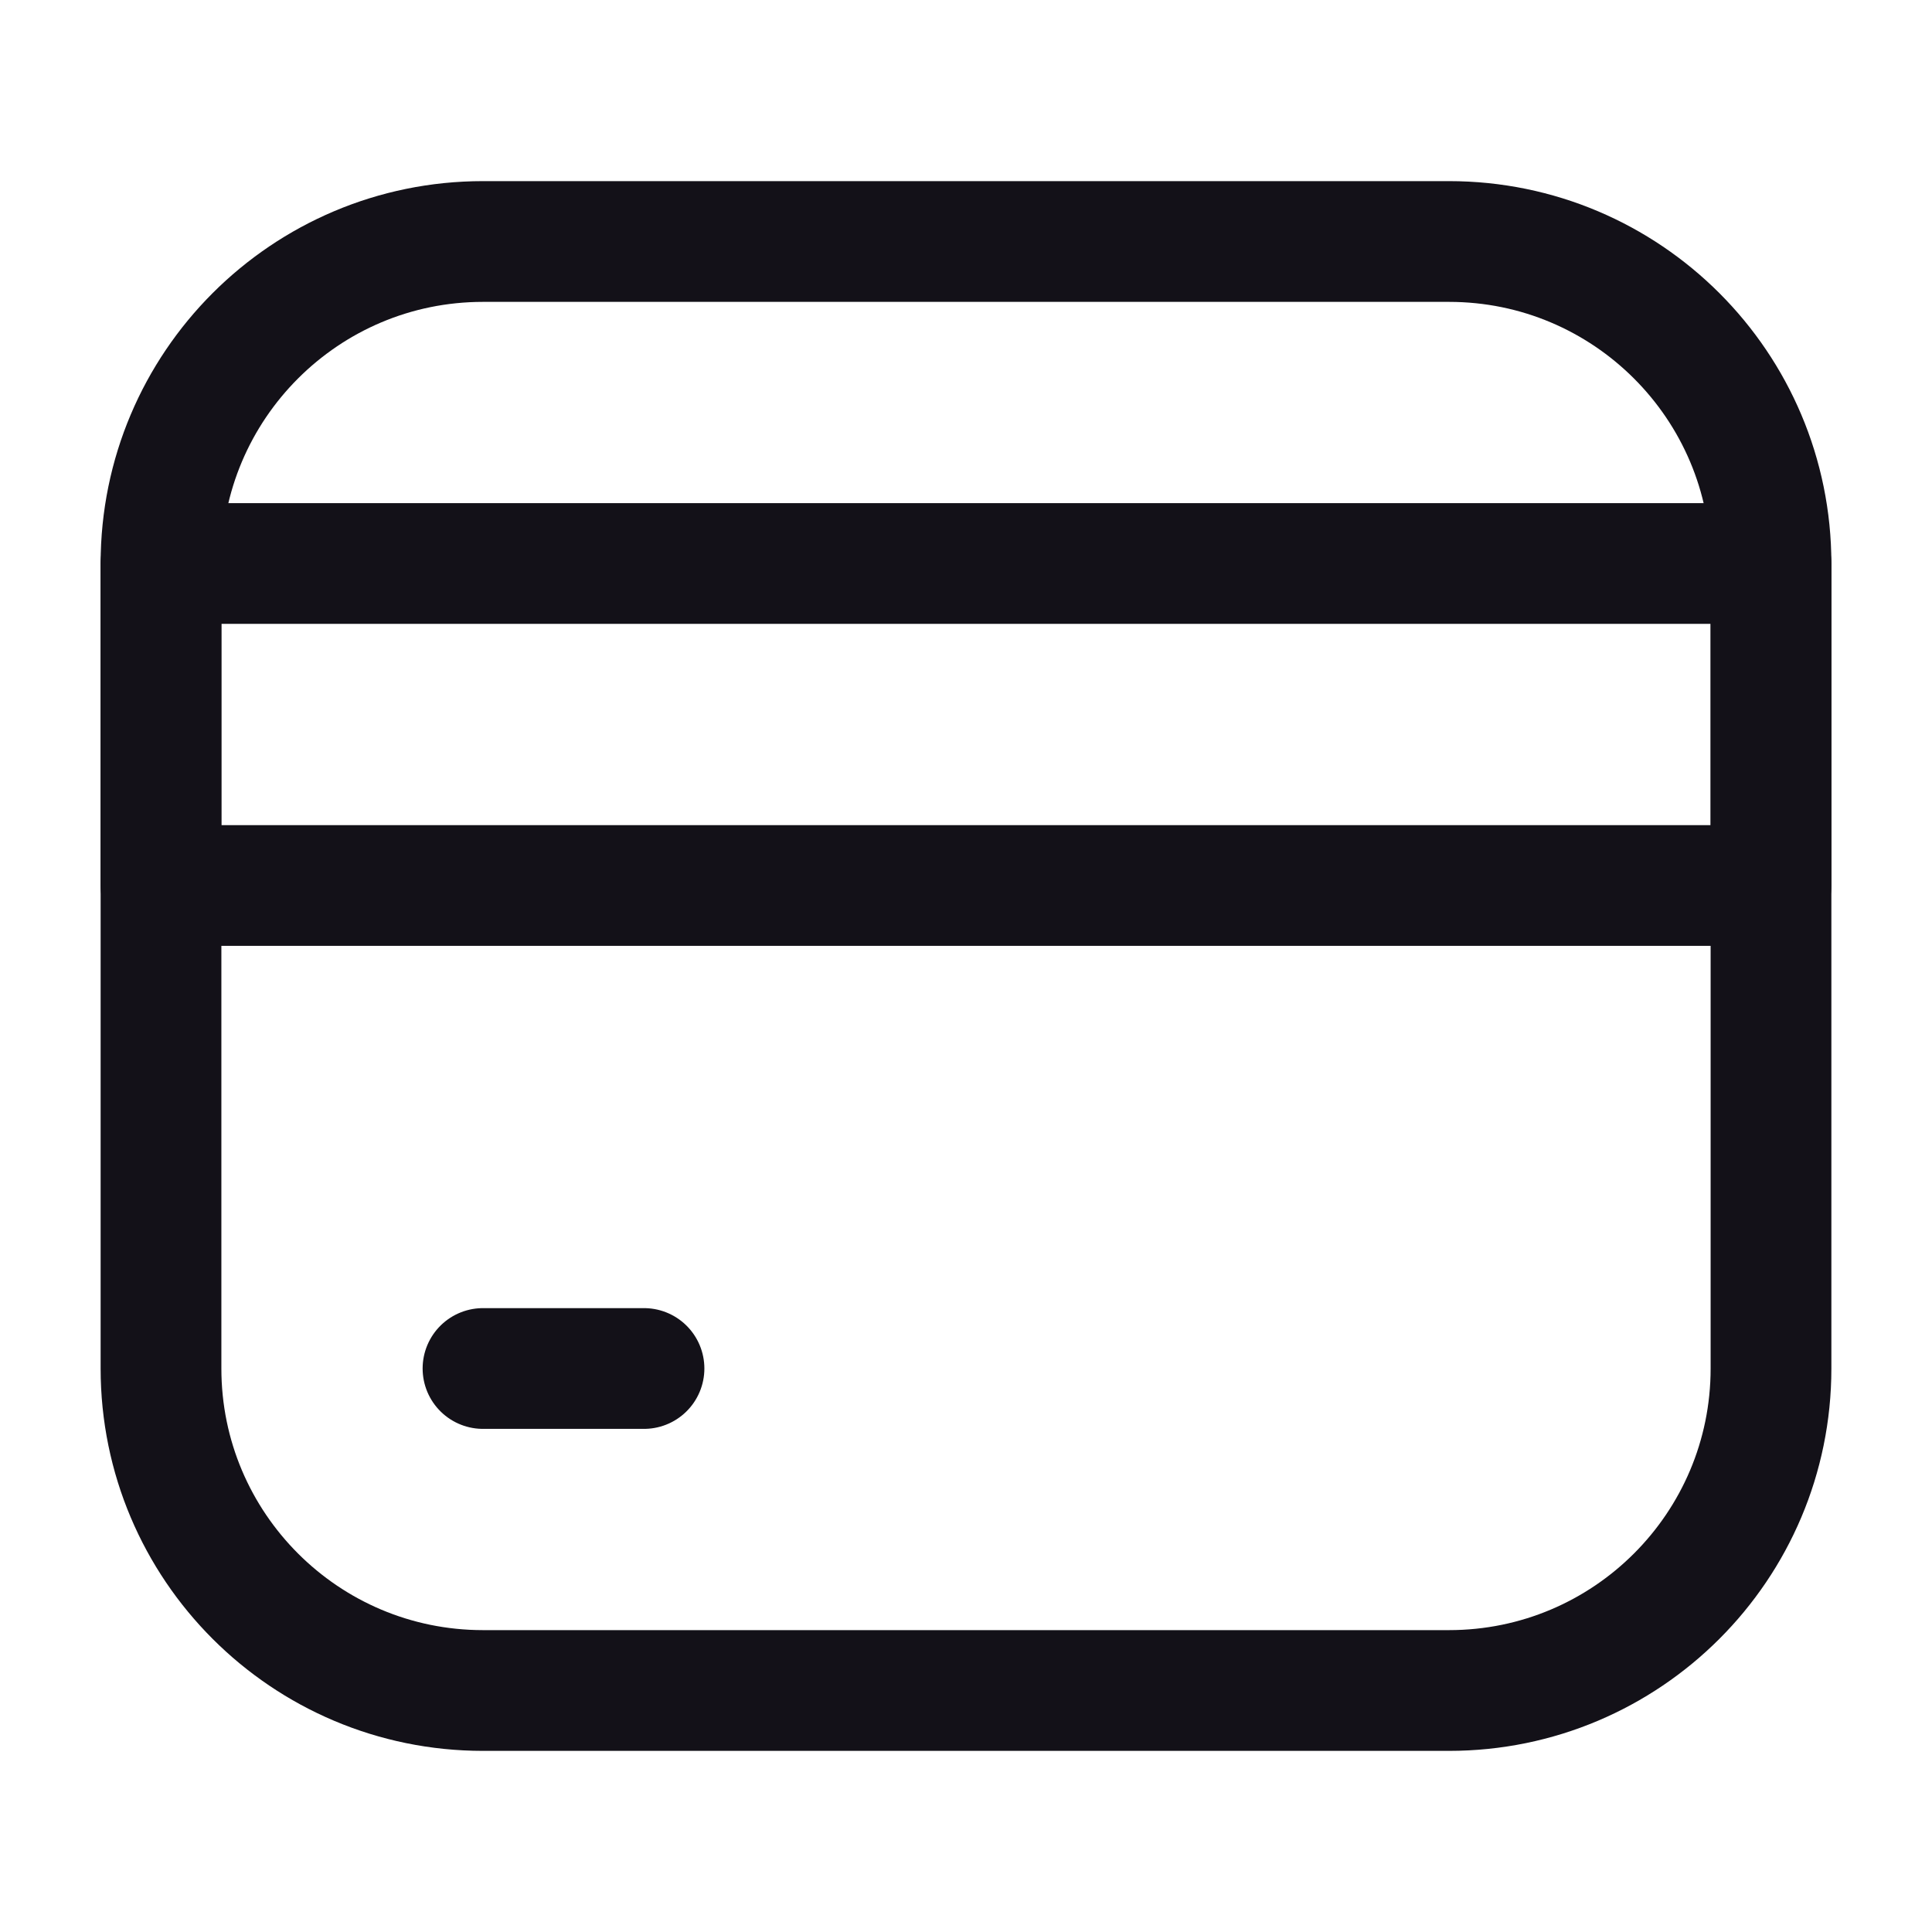
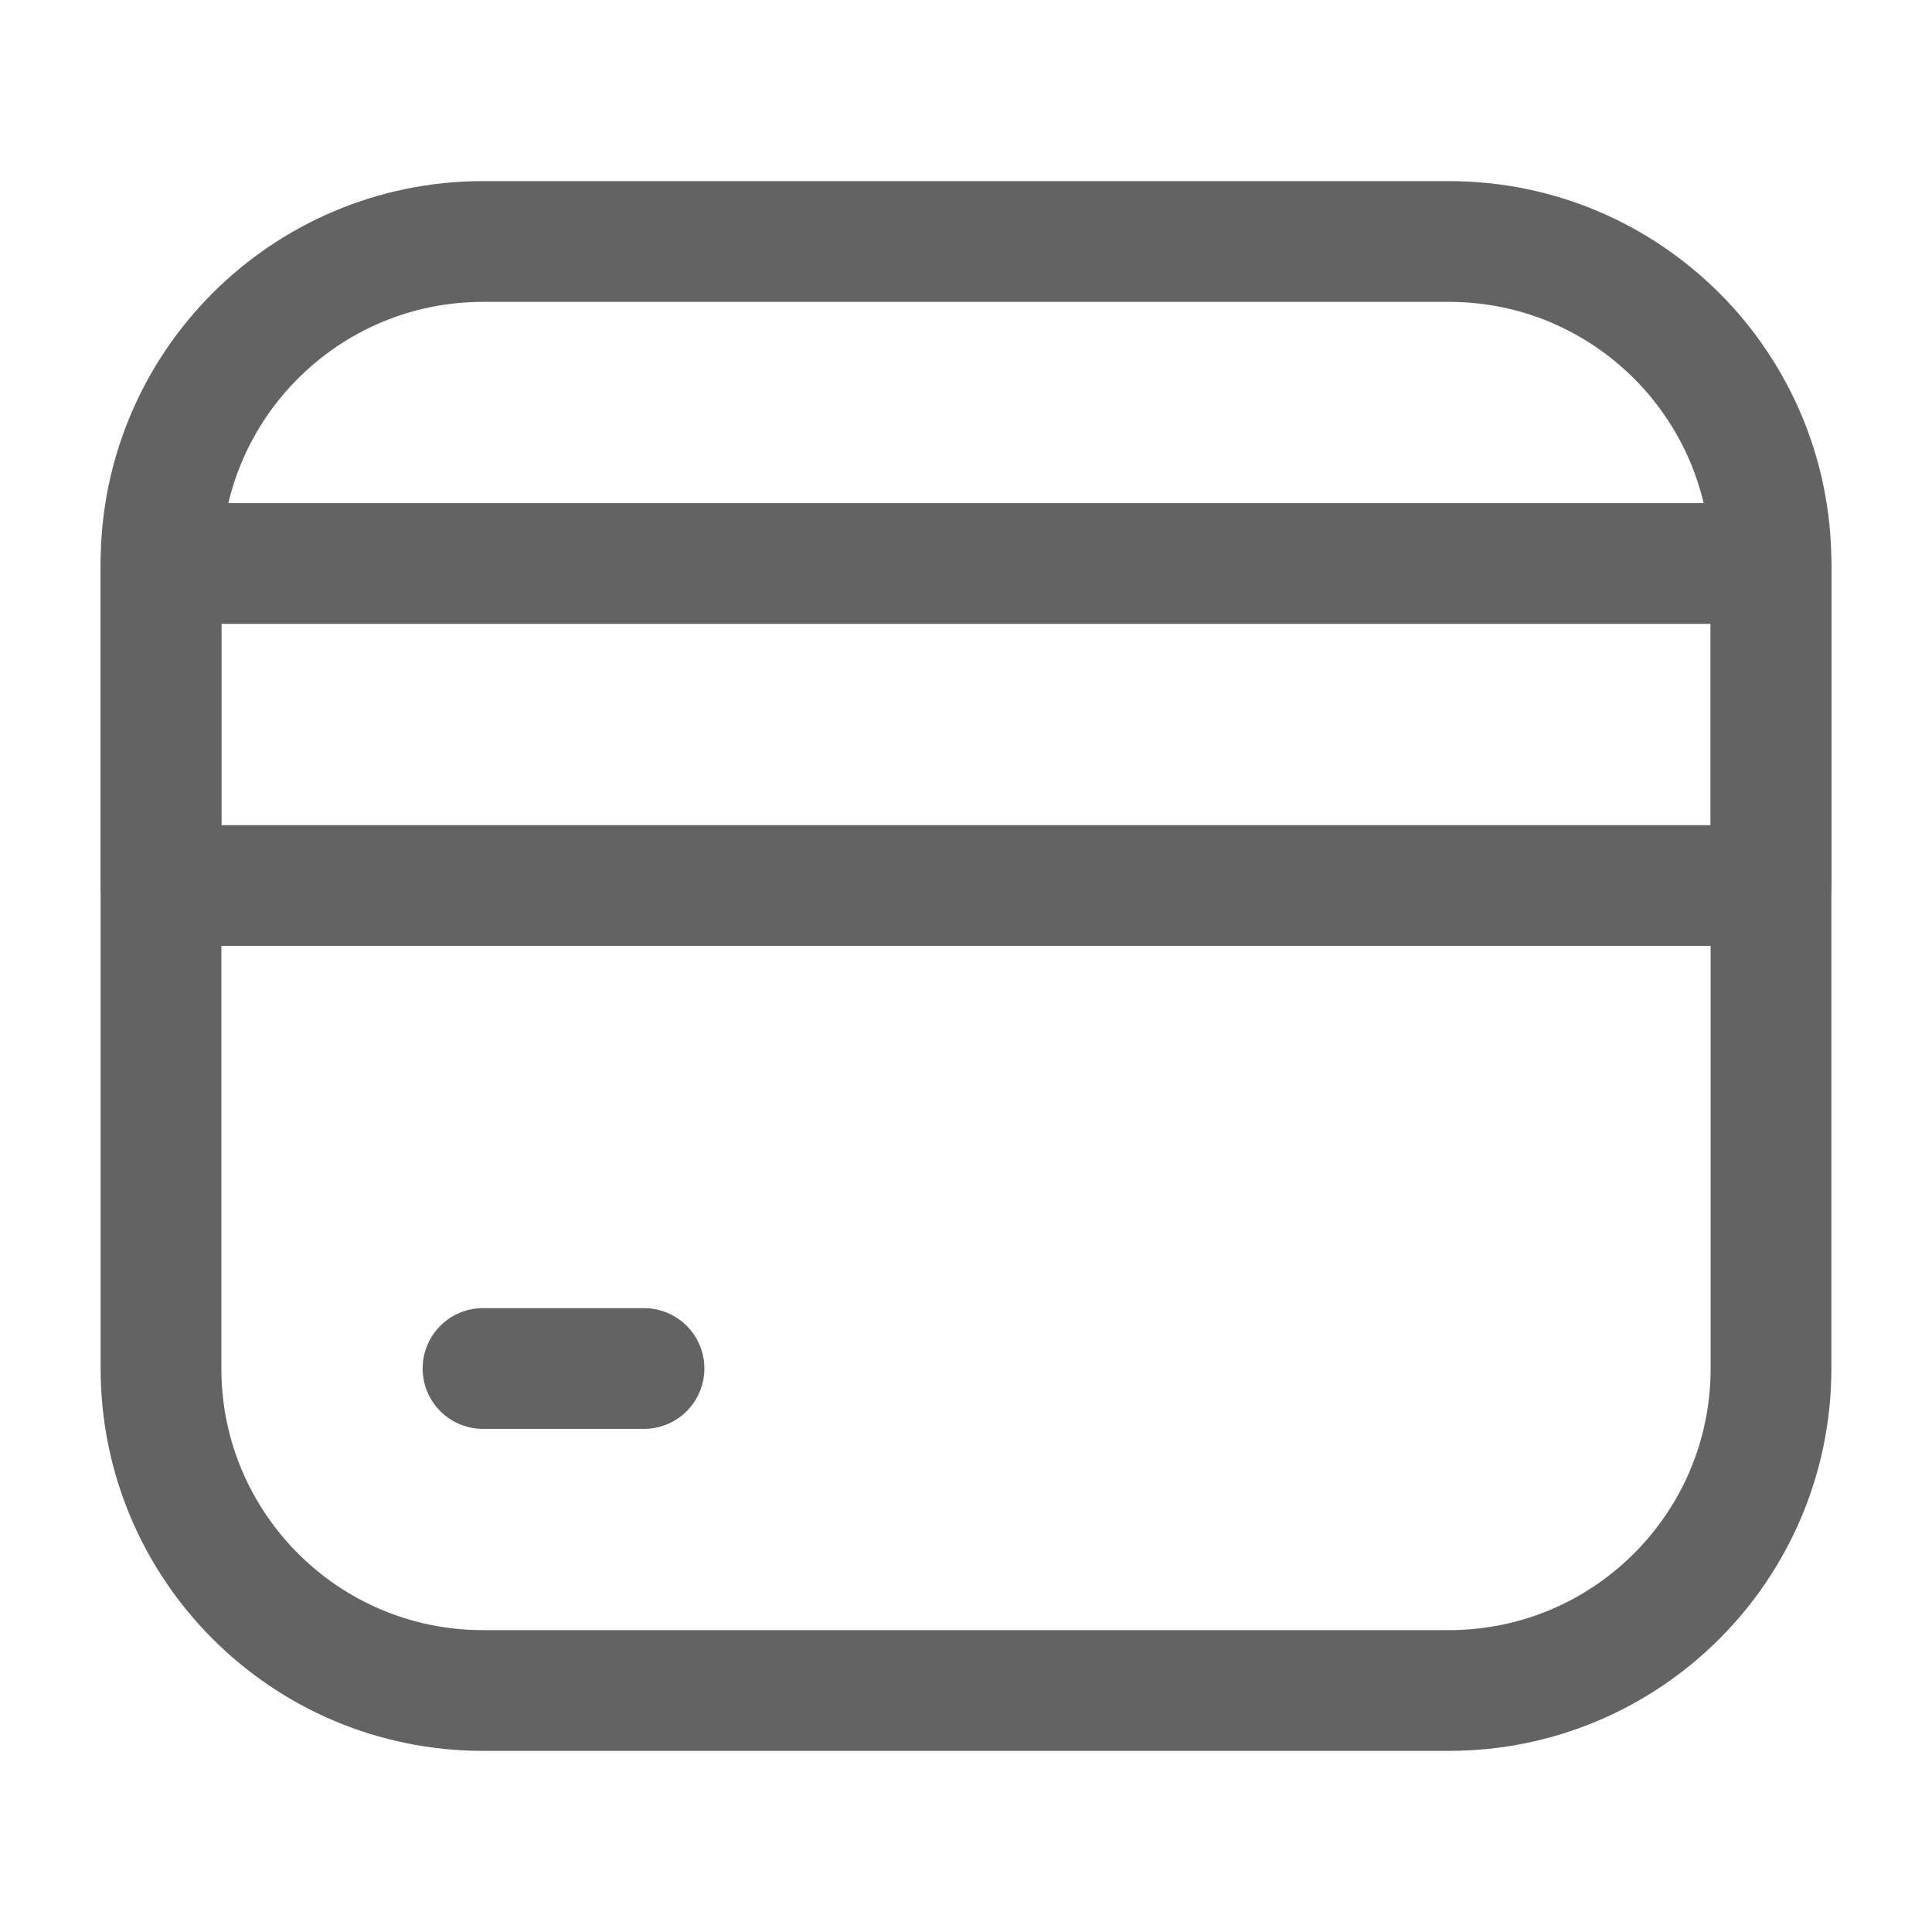
<svg xmlns="http://www.w3.org/2000/svg" width="24" height="24" viewBox="0 0 24 24" fill="none">
-   <path d="M2 7C2 4.791 3.791 3 6 3H18C20.209 3 22 4.791 22 7V17C22 19.209 20.209 21 18 21H6C3.791 21 2 19.209 2 17V7Z" stroke="#131118" stroke-width="1.5" stroke-linejoin="round" />
-   <path d="M2 7H22V11H2V7Z" stroke="#131118" stroke-width="1.5" stroke-linejoin="round" />
-   <path d="M8 17H6" stroke="#131118" stroke-width="1.5" stroke-linecap="round" />
+   <path d="M2 7C2 4.791 3.791 3 6 3H18C20.209 3 22 4.791 22 7V17C22 19.209 20.209 21 18 21H6C3.791 21 2 19.209 2 17V7Z" stroke="#636363" stroke-width="1.5" stroke-linejoin="round" />
+   <path d="M2 7H22V11H2V7Z" stroke="#636363" stroke-width="1.5" stroke-linejoin="round" />
+   <path d="M8 17H6" stroke="#636363" stroke-width="1.5" stroke-linecap="round" />
</svg>
